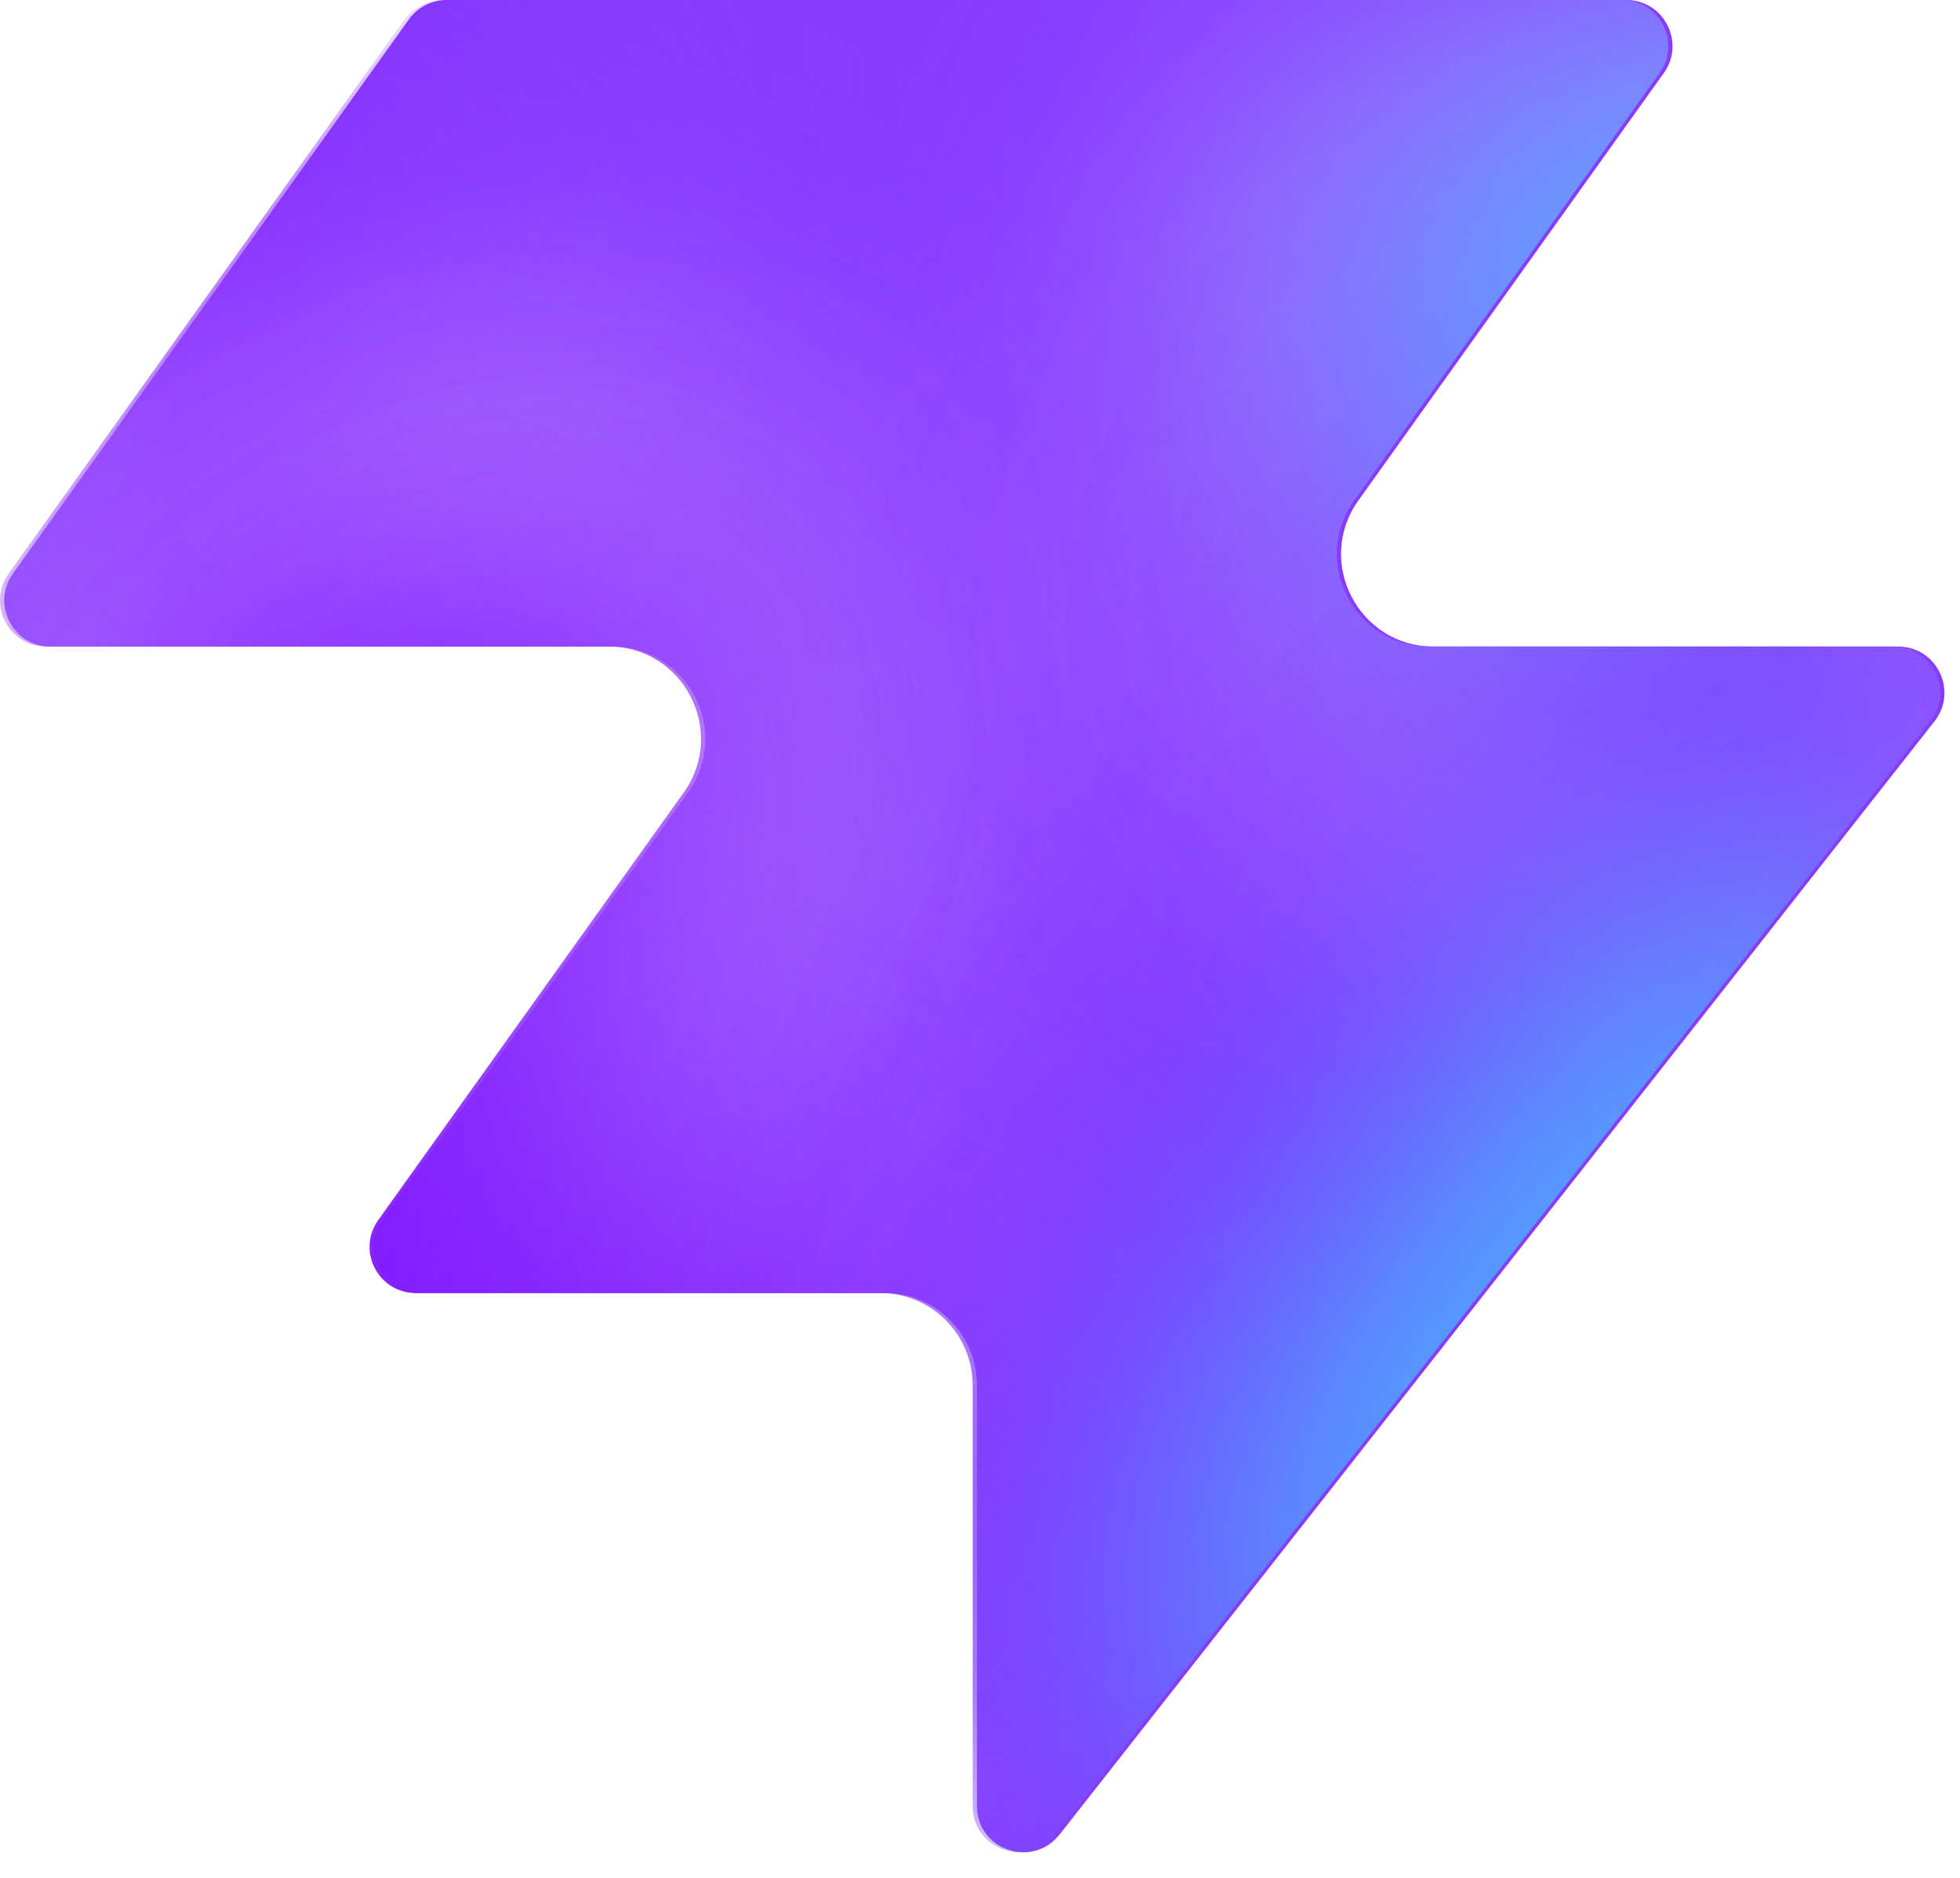
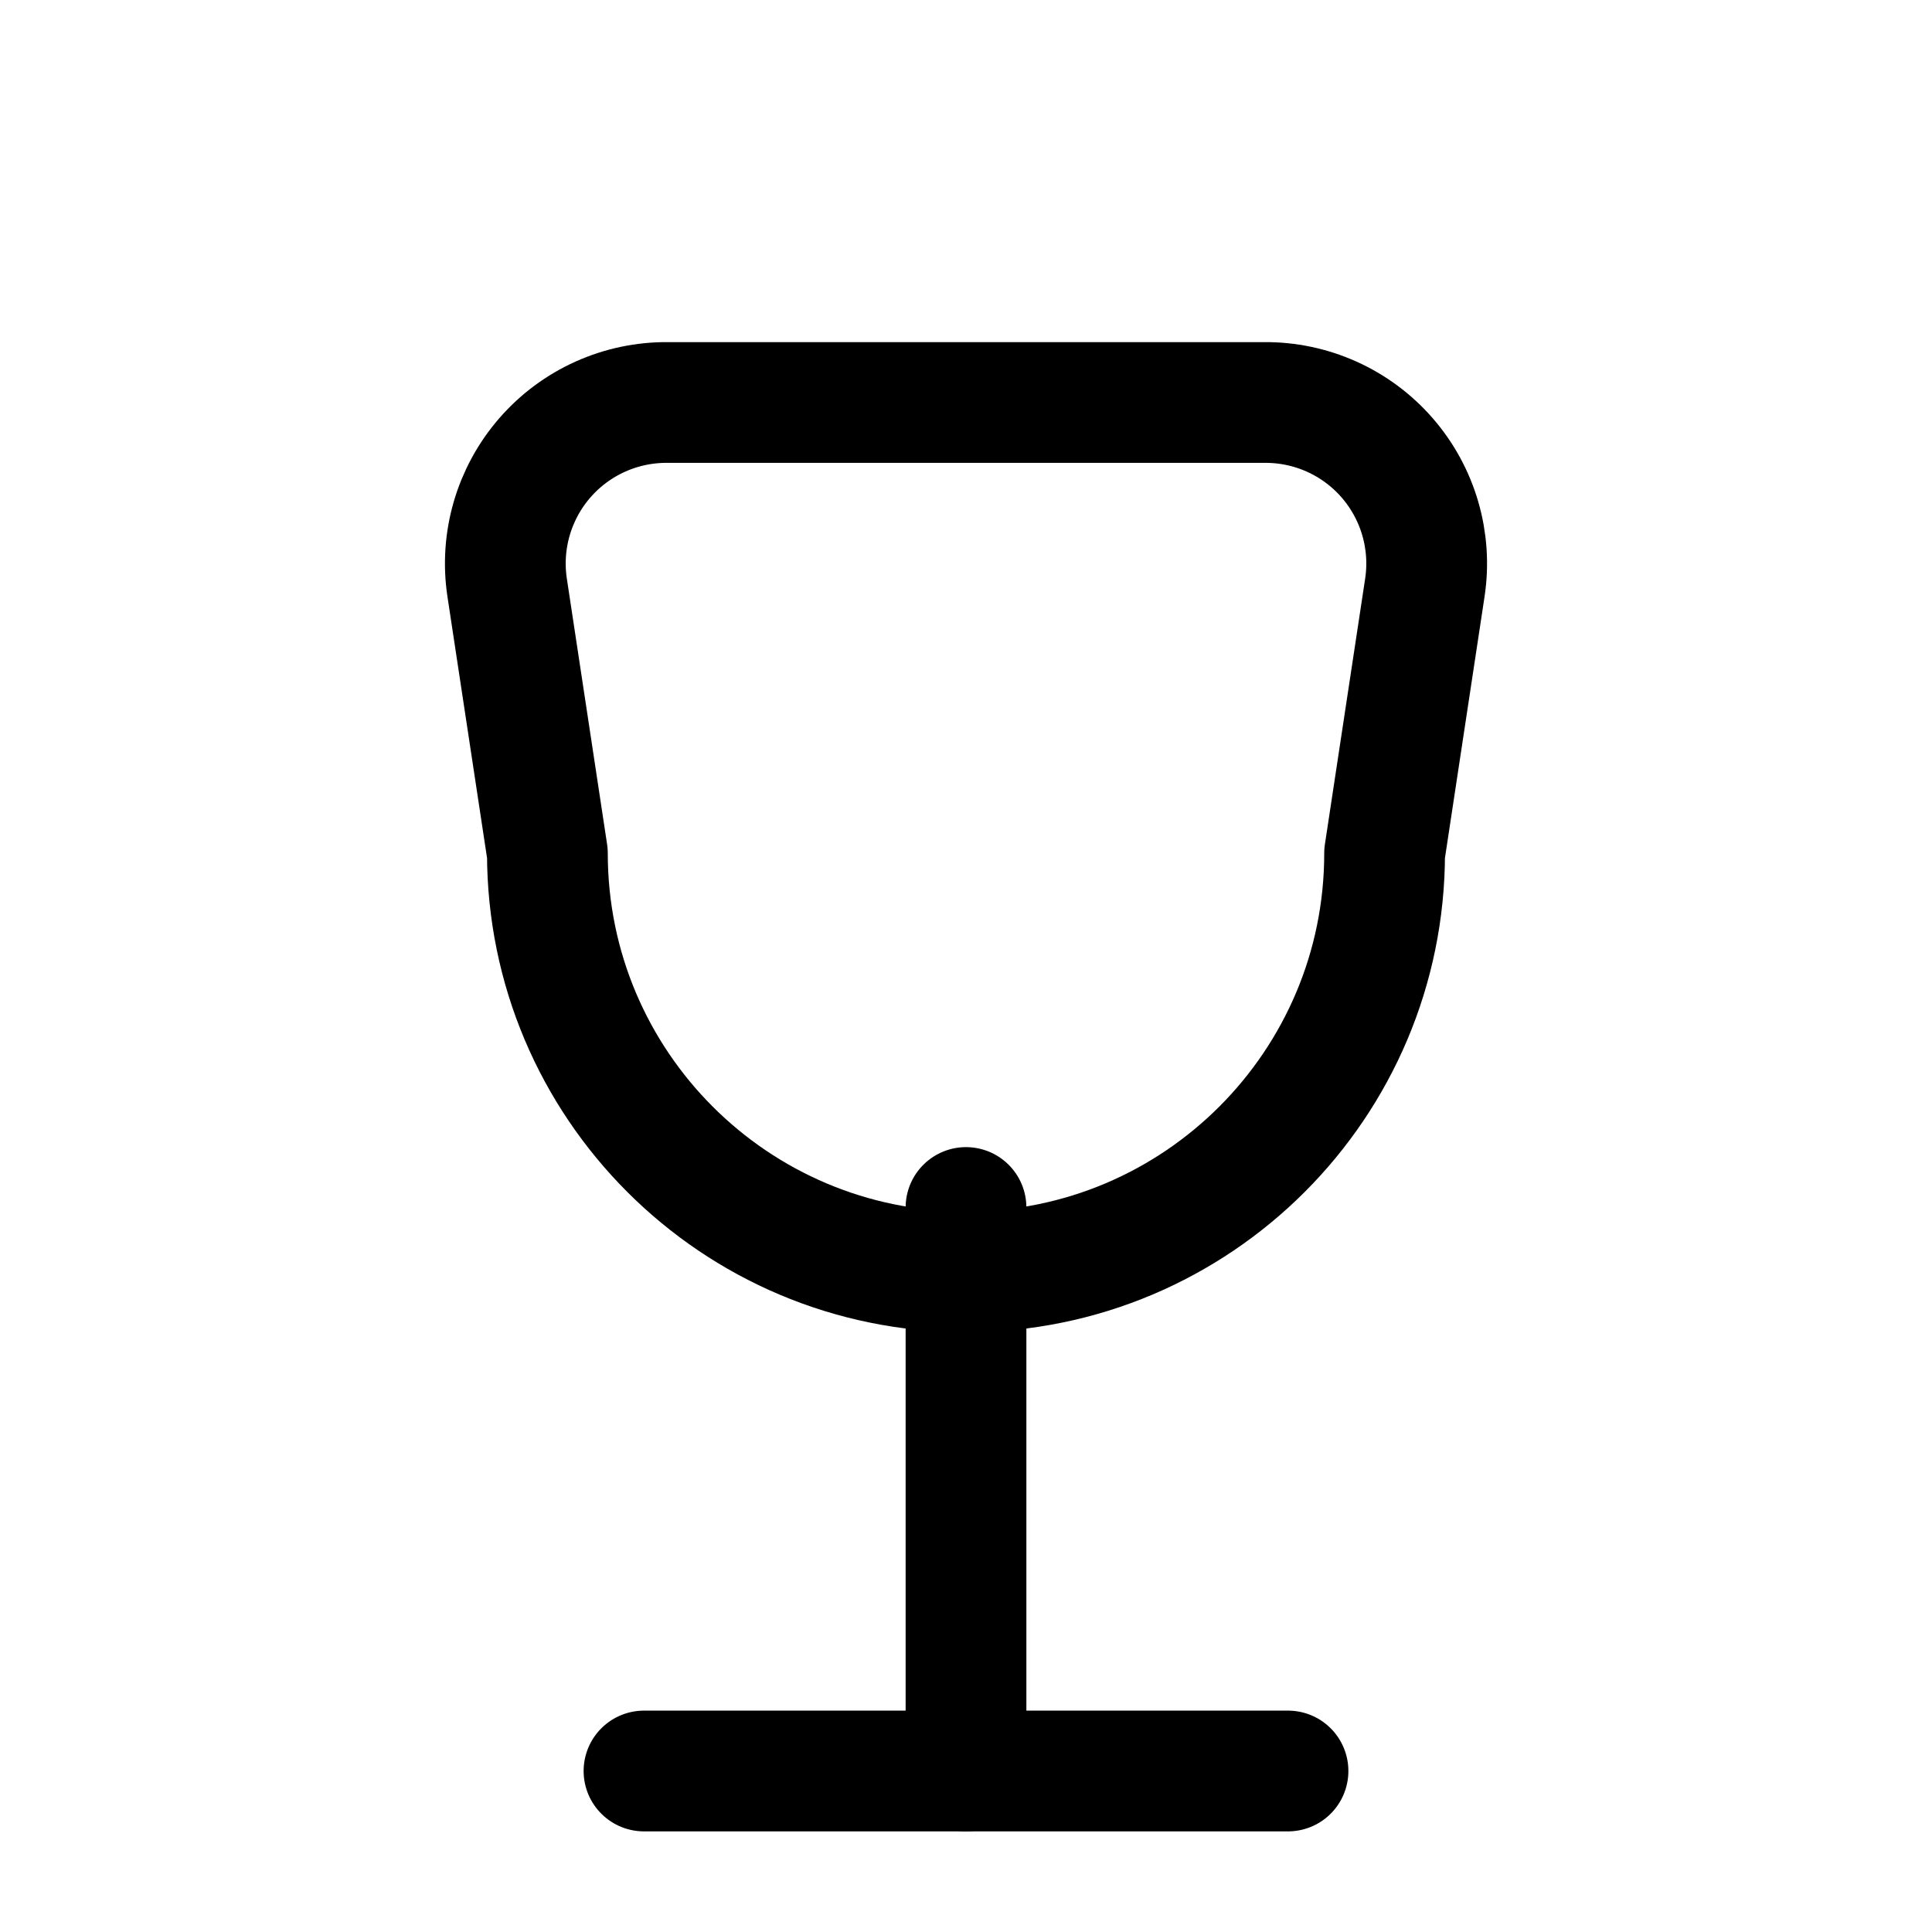
- <svg xmlns="http://www.w3.org/2000/svg" width="48" height="46" fill="none" viewBox="0 0 48 46">
-   <path fill="#863bff" d="M25.946 44.938c-.664.845-2.021.375-2.021-.698V33.937a2.26 2.26 0 0 0-2.262-2.262H10.287c-.92 0-1.456-1.04-.92-1.788l7.48-10.471c1.07-1.497 0-3.578-1.842-3.578H1.237c-.92 0-1.456-1.04-.92-1.788L10.013.474c.214-.297.556-.474.92-.474h28.894c.92 0 1.456 1.04.92 1.788l-7.48 10.471c-1.07 1.498 0 3.579 1.842 3.579h11.377c.943 0 1.473 1.088.89 1.83L25.947 44.94z" style="fill:#863bff;fill:color(display-p3 .525 .23 1);fill-opacity:1" />
-   <mask id="a" width="48" height="46" x="0" y="0" maskUnits="userSpaceOnUse" style="mask-type:alpha">
-     <path fill="#000" d="M25.842 44.938c-.664.844-2.021.375-2.021-.698V33.937a2.26 2.26 0 0 0-2.262-2.262H10.183c-.92 0-1.456-1.04-.92-1.788l7.48-10.471c1.07-1.498 0-3.579-1.842-3.579H1.133c-.92 0-1.456-1.04-.92-1.787L9.91.473c.214-.297.556-.474.92-.474h28.894c.92 0 1.456 1.04.92 1.788l-7.48 10.471c-1.07 1.498 0 3.578 1.842 3.578h11.377c.943 0 1.473 1.088.89 1.832L25.843 44.94z" style="fill:#000;fill-opacity:1" />
-   </mask>
-   <g mask="url(#a)">
-     <g filter="url(#b)">
-       <ellipse cx="5.508" cy="14.704" fill="#ede6ff" rx="5.508" ry="14.704" style="fill:#ede6ff;fill:color(display-p3 .927 .903 1);fill-opacity:1" transform="matrix(.00324 1 1 -.00324 -4.47 31.516)" />
-     </g>
-     <g filter="url(#c)">
-       <ellipse cx="10.399" cy="29.851" fill="#ede6ff" rx="10.399" ry="29.851" style="fill:#ede6ff;fill:color(display-p3 .927 .903 1);fill-opacity:1" transform="matrix(.00324 1 1 -.00324 -39.328 7.883)" />
-     </g>
-     <g filter="url(#d)">
-       <ellipse cx="5.508" cy="30.487" fill="#7e14ff" rx="5.508" ry="30.487" style="fill:#7e14ff;fill:color(display-p3 .492 .077 1);fill-opacity:1" transform="rotate(89.814 -25.913 -14.639)scale(1 -1)" />
-     </g>
-     <g filter="url(#e)">
-       <ellipse cx="5.508" cy="30.599" fill="#7e14ff" rx="5.508" ry="30.599" style="fill:#7e14ff;fill:color(display-p3 .492 .077 1);fill-opacity:1" transform="rotate(89.814 -32.644 -3.334)scale(1 -1)" />
-     </g>
-     <g filter="url(#f)">
-       <ellipse cx="5.508" cy="30.599" fill="#7e14ff" rx="5.508" ry="30.599" style="fill:#7e14ff;fill:color(display-p3 .492 .077 1);fill-opacity:1" transform="matrix(.00324 1 1 -.00324 -34.34 30.47)" />
-     </g>
-     <g filter="url(#g)">
-       <ellipse cx="14.072" cy="22.078" fill="#ede6ff" rx="14.072" ry="22.078" style="fill:#ede6ff;fill:color(display-p3 .927 .903 1);fill-opacity:1" transform="rotate(93.35 24.506 48.493)scale(-1 1)" />
-     </g>
-     <g filter="url(#h)">
-       <ellipse cx="3.47" cy="21.501" fill="#7e14ff" rx="3.47" ry="21.501" style="fill:#7e14ff;fill:color(display-p3 .492 .077 1);fill-opacity:1" transform="rotate(89.009 28.708 47.59)scale(-1 1)" />
-     </g>
-     <g filter="url(#i)">
-       <ellipse cx="3.47" cy="21.501" fill="#7e14ff" rx="3.47" ry="21.501" style="fill:#7e14ff;fill:color(display-p3 .492 .077 1);fill-opacity:1" transform="rotate(89.009 28.708 47.59)scale(-1 1)" />
-     </g>
-     <g filter="url(#j)">
-       <ellipse cx=".387" cy="8.972" fill="#7e14ff" rx="4.407" ry="29.108" style="fill:#7e14ff;fill:color(display-p3 .492 .077 1);fill-opacity:1" transform="rotate(39.51 .387 8.972)" />
-     </g>
-     <g filter="url(#k)">
-       <ellipse cx="47.523" cy="-6.092" fill="#7e14ff" rx="4.407" ry="29.108" style="fill:#7e14ff;fill:color(display-p3 .492 .077 1);fill-opacity:1" transform="rotate(37.892 47.523 -6.092)" />
-     </g>
-     <g filter="url(#l)">
-       <ellipse cx="41.412" cy="6.333" fill="#47bfff" rx="5.971" ry="9.665" style="fill:#47bfff;fill:color(display-p3 .28 .748 1);fill-opacity:1" transform="rotate(37.892 41.412 6.333)" />
-     </g>
-     <g filter="url(#m)">
-       <ellipse cx="-1.879" cy="38.332" fill="#7e14ff" rx="4.407" ry="29.108" style="fill:#7e14ff;fill:color(display-p3 .492 .077 1);fill-opacity:1" transform="rotate(37.892 -1.88 38.332)" />
-     </g>
-     <g filter="url(#n)">
-       <ellipse cx="-1.879" cy="38.332" fill="#7e14ff" rx="4.407" ry="29.108" style="fill:#7e14ff;fill:color(display-p3 .492 .077 1);fill-opacity:1" transform="rotate(37.892 -1.88 38.332)" />
-     </g>
-     <g filter="url(#o)">
-       <ellipse cx="35.651" cy="29.907" fill="#7e14ff" rx="4.407" ry="29.108" style="fill:#7e14ff;fill:color(display-p3 .492 .077 1);fill-opacity:1" transform="rotate(37.892 35.651 29.907)" />
-     </g>
-     <g filter="url(#p)">
-       <ellipse cx="38.418" cy="32.4" fill="#47bfff" rx="5.971" ry="15.297" style="fill:#47bfff;fill:color(display-p3 .28 .748 1);fill-opacity:1" transform="rotate(37.892 38.418 32.4)" />
-     </g>
-   </g>
-   <defs>
-     <filter id="b" width="60.045" height="41.654" x="-19.77" y="16.149" color-interpolation-filters="sRGB" filterUnits="userSpaceOnUse">
-       <feFlood flood-opacity="0" result="BackgroundImageFix" />
-       <feBlend in="SourceGraphic" in2="BackgroundImageFix" result="shape" />
-       <feGaussianBlur result="effect1_foregroundBlur_2002_17158" stdDeviation="7.659" />
-     </filter>
-     <filter id="c" width="90.34" height="51.437" x="-54.613" y="-7.533" color-interpolation-filters="sRGB" filterUnits="userSpaceOnUse">
-       <feFlood flood-opacity="0" result="BackgroundImageFix" />
-       <feBlend in="SourceGraphic" in2="BackgroundImageFix" result="shape" />
-       <feGaussianBlur result="effect1_foregroundBlur_2002_17158" stdDeviation="7.659" />
-     </filter>
-     <filter id="d" width="79.355" height="29.4" x="-49.64" y="2.03" color-interpolation-filters="sRGB" filterUnits="userSpaceOnUse">
-       <feFlood flood-opacity="0" result="BackgroundImageFix" />
-       <feBlend in="SourceGraphic" in2="BackgroundImageFix" result="shape" />
-       <feGaussianBlur result="effect1_foregroundBlur_2002_17158" stdDeviation="4.596" />
-     </filter>
-     <filter id="e" width="79.579" height="29.4" x="-45.045" y="20.029" color-interpolation-filters="sRGB" filterUnits="userSpaceOnUse">
-       <feFlood flood-opacity="0" result="BackgroundImageFix" />
-       <feBlend in="SourceGraphic" in2="BackgroundImageFix" result="shape" />
-       <feGaussianBlur result="effect1_foregroundBlur_2002_17158" stdDeviation="4.596" />
-     </filter>
-     <filter id="f" width="79.579" height="29.4" x="-43.513" y="21.178" color-interpolation-filters="sRGB" filterUnits="userSpaceOnUse">
-       <feFlood flood-opacity="0" result="BackgroundImageFix" />
-       <feBlend in="SourceGraphic" in2="BackgroundImageFix" result="shape" />
-       <feGaussianBlur result="effect1_foregroundBlur_2002_17158" stdDeviation="4.596" />
-     </filter>
-     <filter id="g" width="74.749" height="58.852" x="15.756" y="-17.901" color-interpolation-filters="sRGB" filterUnits="userSpaceOnUse">
-       <feFlood flood-opacity="0" result="BackgroundImageFix" />
-       <feBlend in="SourceGraphic" in2="BackgroundImageFix" result="shape" />
-       <feGaussianBlur result="effect1_foregroundBlur_2002_17158" stdDeviation="7.659" />
-     </filter>
-     <filter id="h" width="61.377" height="25.362" x="23.548" y="2.284" color-interpolation-filters="sRGB" filterUnits="userSpaceOnUse">
-       <feFlood flood-opacity="0" result="BackgroundImageFix" />
-       <feBlend in="SourceGraphic" in2="BackgroundImageFix" result="shape" />
-       <feGaussianBlur result="effect1_foregroundBlur_2002_17158" stdDeviation="4.596" />
-     </filter>
-     <filter id="i" width="61.377" height="25.362" x="23.548" y="2.284" color-interpolation-filters="sRGB" filterUnits="userSpaceOnUse">
-       <feFlood flood-opacity="0" result="BackgroundImageFix" />
-       <feBlend in="SourceGraphic" in2="BackgroundImageFix" result="shape" />
-       <feGaussianBlur result="effect1_foregroundBlur_2002_17158" stdDeviation="4.596" />
-     </filter>
-     <filter id="j" width="56.045" height="63.649" x="-27.636" y="-22.853" color-interpolation-filters="sRGB" filterUnits="userSpaceOnUse">
-       <feFlood flood-opacity="0" result="BackgroundImageFix" />
-       <feBlend in="SourceGraphic" in2="BackgroundImageFix" result="shape" />
-       <feGaussianBlur result="effect1_foregroundBlur_2002_17158" stdDeviation="4.596" />
-     </filter>
-     <filter id="k" width="54.814" height="64.646" x="20.116" y="-38.415" color-interpolation-filters="sRGB" filterUnits="userSpaceOnUse">
-       <feFlood flood-opacity="0" result="BackgroundImageFix" />
-       <feBlend in="SourceGraphic" in2="BackgroundImageFix" result="shape" />
-       <feGaussianBlur result="effect1_foregroundBlur_2002_17158" stdDeviation="4.596" />
-     </filter>
-     <filter id="l" width="33.541" height="35.313" x="24.641" y="-11.323" color-interpolation-filters="sRGB" filterUnits="userSpaceOnUse">
-       <feFlood flood-opacity="0" result="BackgroundImageFix" />
-       <feBlend in="SourceGraphic" in2="BackgroundImageFix" result="shape" />
-       <feGaussianBlur result="effect1_foregroundBlur_2002_17158" stdDeviation="4.596" />
-     </filter>
-     <filter id="m" width="54.814" height="64.646" x="-29.286" y="6.009" color-interpolation-filters="sRGB" filterUnits="userSpaceOnUse">
-       <feFlood flood-opacity="0" result="BackgroundImageFix" />
-       <feBlend in="SourceGraphic" in2="BackgroundImageFix" result="shape" />
-       <feGaussianBlur result="effect1_foregroundBlur_2002_17158" stdDeviation="4.596" />
-     </filter>
-     <filter id="n" width="54.814" height="64.646" x="-29.286" y="6.009" color-interpolation-filters="sRGB" filterUnits="userSpaceOnUse">
-       <feFlood flood-opacity="0" result="BackgroundImageFix" />
-       <feBlend in="SourceGraphic" in2="BackgroundImageFix" result="shape" />
-       <feGaussianBlur result="effect1_foregroundBlur_2002_17158" stdDeviation="4.596" />
-     </filter>
-     <filter id="o" width="54.814" height="64.646" x="8.244" y="-2.416" color-interpolation-filters="sRGB" filterUnits="userSpaceOnUse">
-       <feFlood flood-opacity="0" result="BackgroundImageFix" />
-       <feBlend in="SourceGraphic" in2="BackgroundImageFix" result="shape" />
-       <feGaussianBlur result="effect1_foregroundBlur_2002_17158" stdDeviation="4.596" />
-     </filter>
-     <filter id="p" width="39.409" height="43.623" x="18.713" y="10.588" color-interpolation-filters="sRGB" filterUnits="userSpaceOnUse">
-       <feFlood flood-opacity="0" result="BackgroundImageFix" />
-       <feBlend in="SourceGraphic" in2="BackgroundImageFix" result="shape" />
-       <feGaussianBlur result="effect1_foregroundBlur_2002_17158" stdDeviation="4.596" />
-     </filter>
-   </defs>
+ <svg xmlns="http://www.w3.org/2000/svg" width="64" height="64" viewBox="0 0 24 24" fill="none" stroke="black" stroke-width="1.5" stroke-linecap="round" stroke-linejoin="round">
+   <path d="M8 22h8" />
+   <path d="M12 15v7" />
+   <path d="M6.3 7.3l.5 3.3a4.9 4.9 0 0 0 10.4 0l.5-3.3A2 2 0 0 0 15.7 5H8.3a2 2 0 0 0-2 2.3z" />
+   <path d="M7 10h10" fill="#E30613" stroke="none" opacity="0.8" />
</svg>
